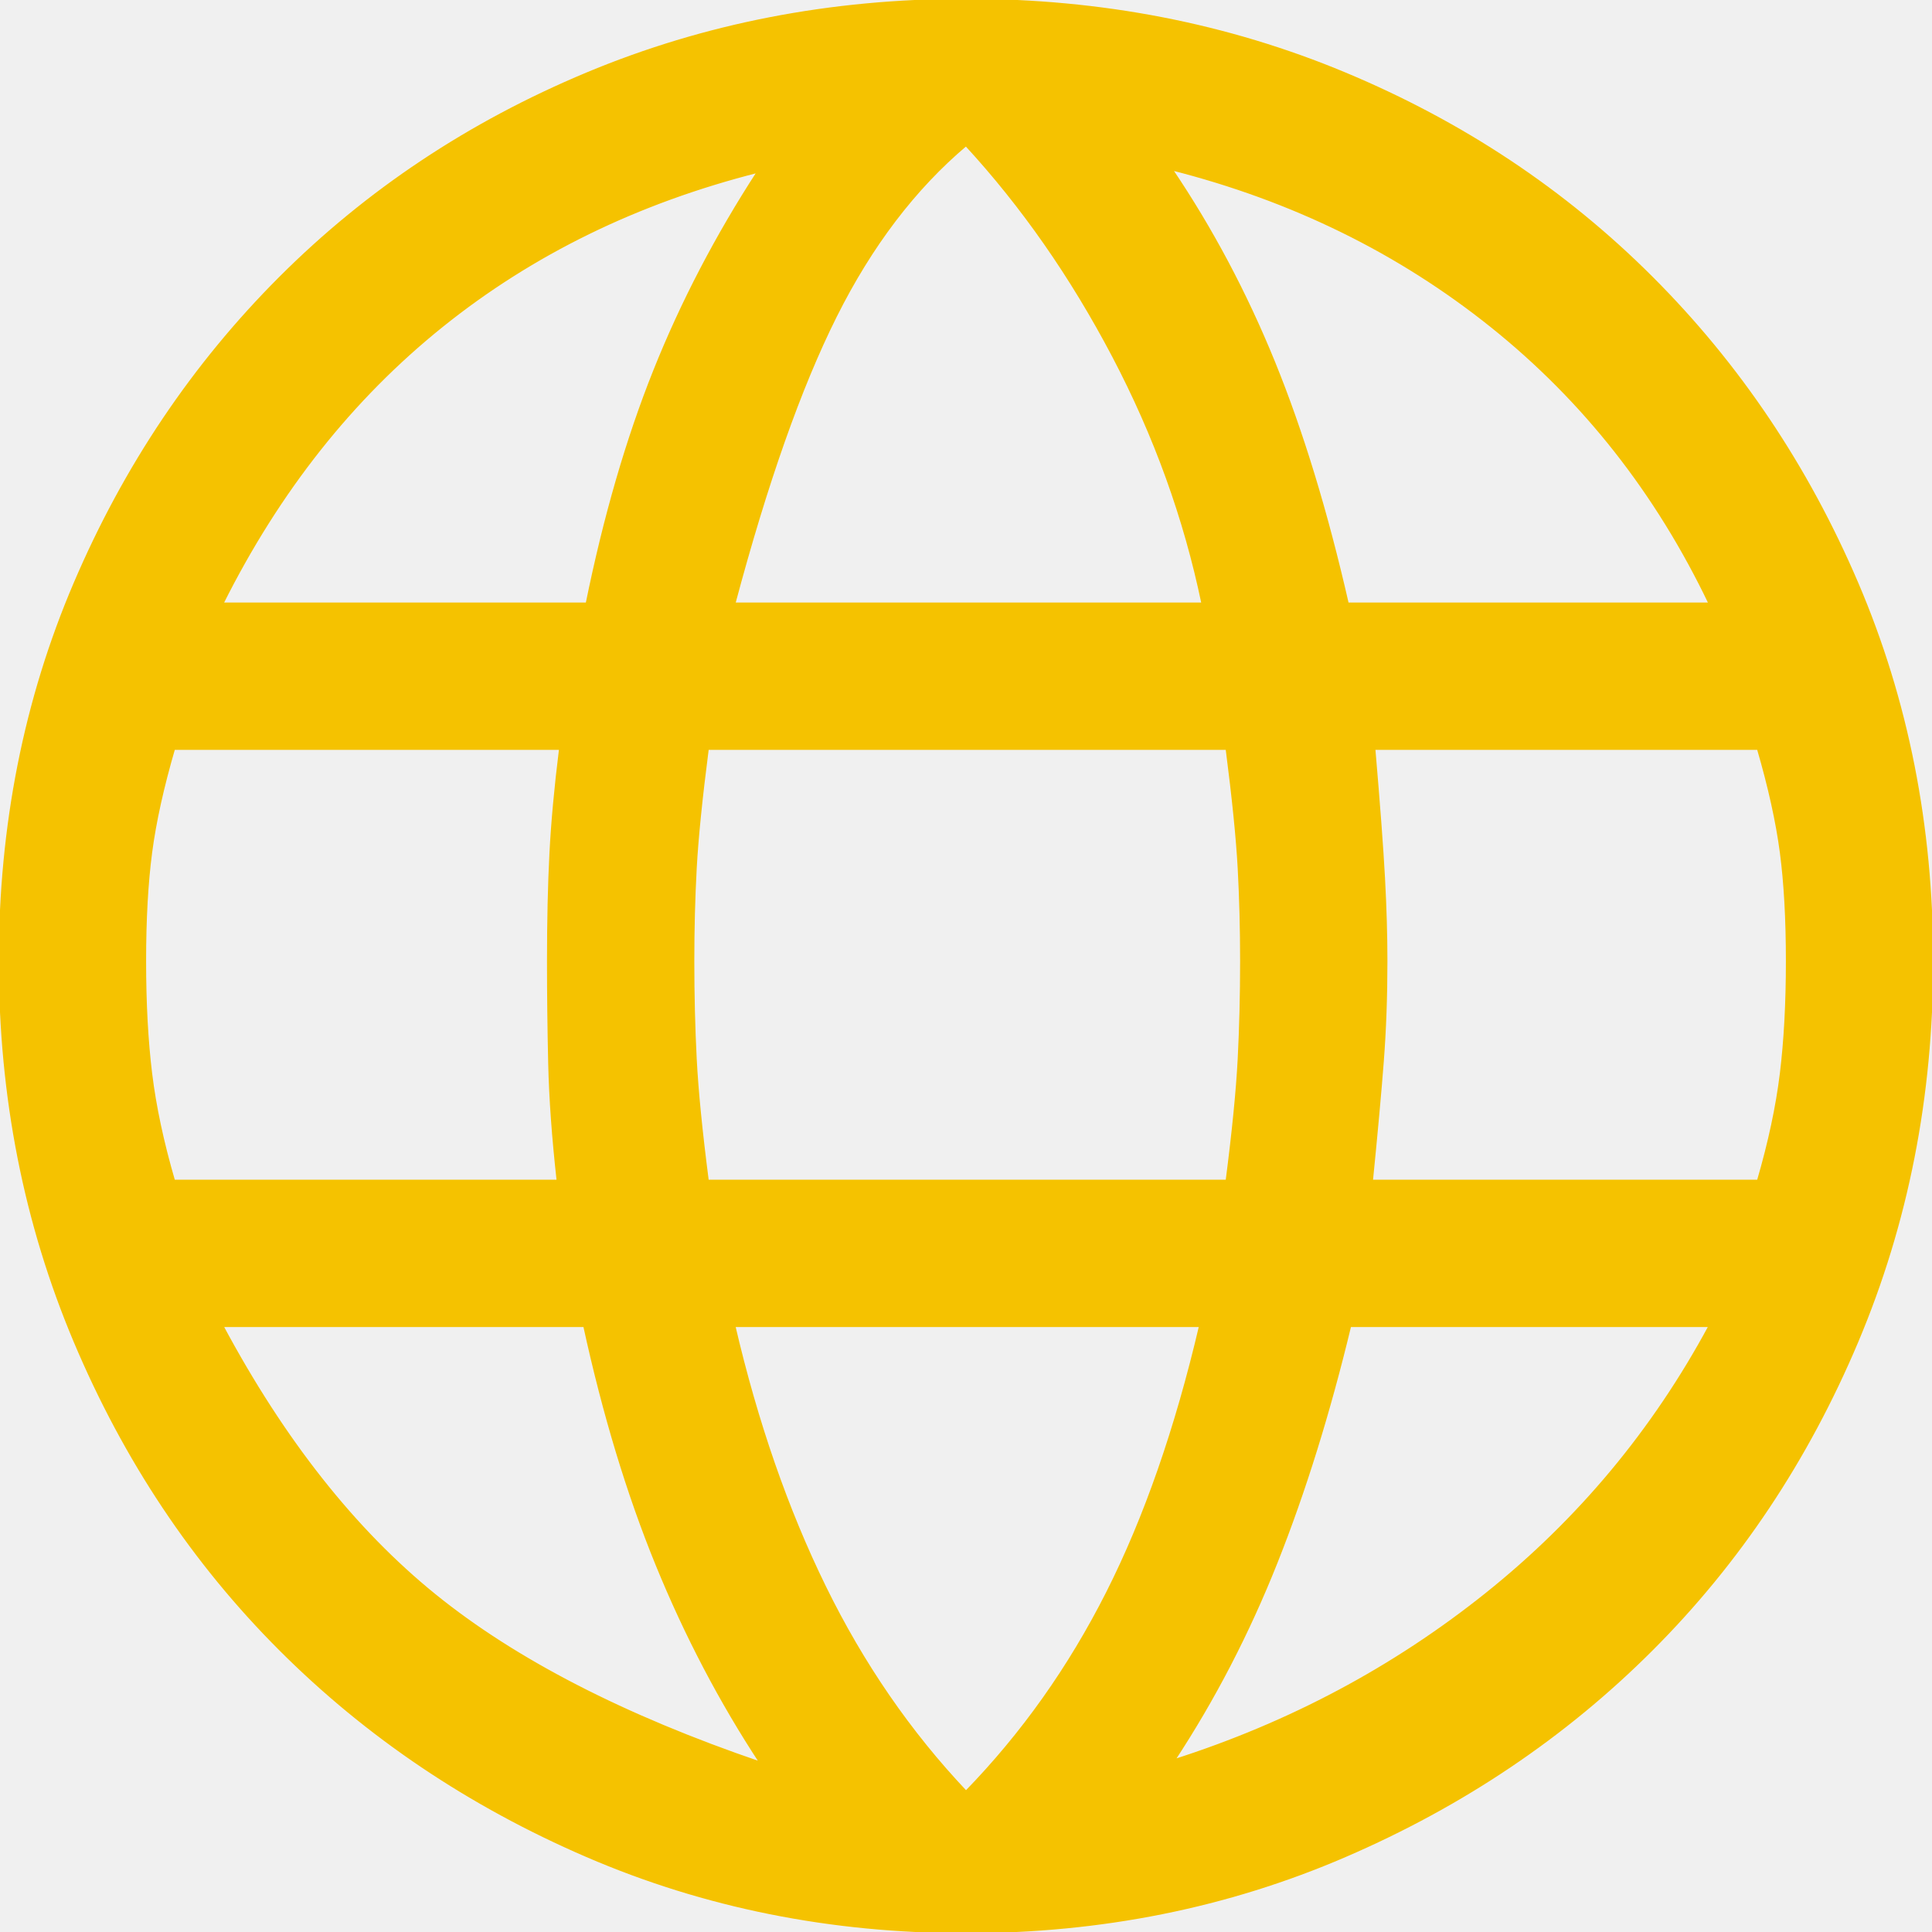
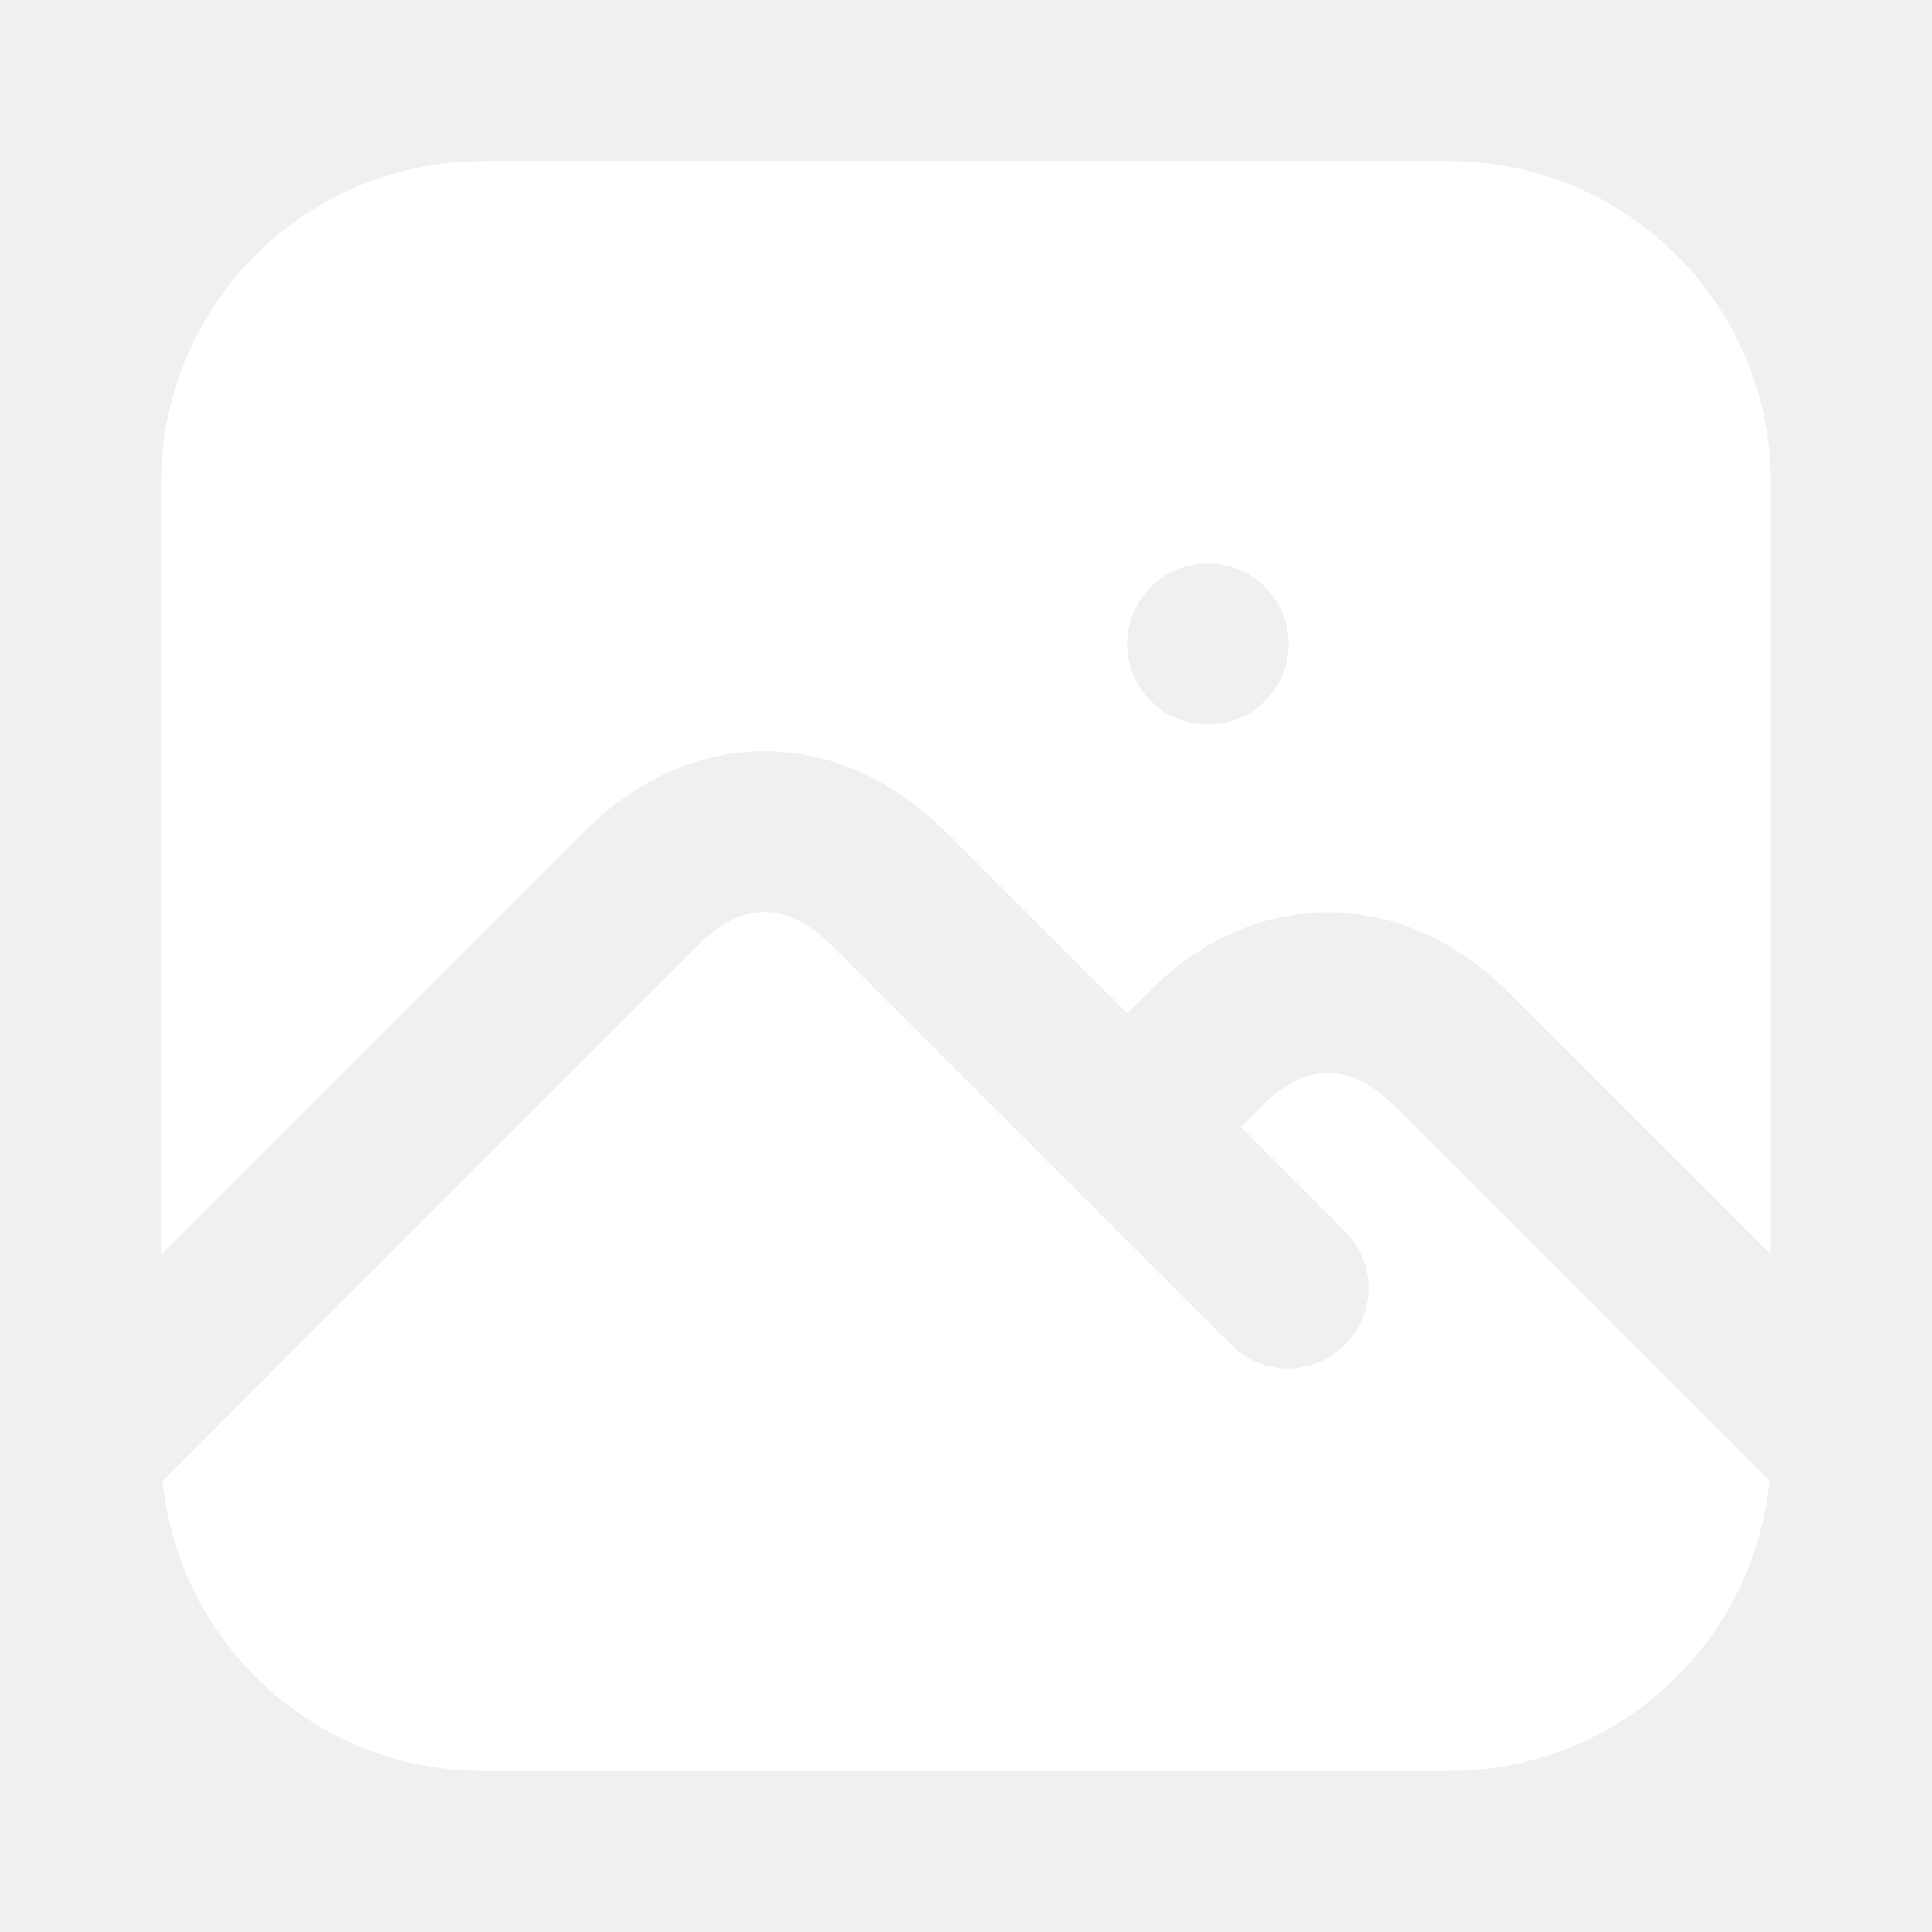
- <svg xmlns="http://www.w3.org/2000/svg" version="1.1" viewBox="4 4 40 40" width="40" height="40" fill="none">
-   <svg height="48px" viewBox="0 -960 960 960" width="48px" fill="#f5c200" stroke="#f5c200">
-     <path d="M480-80q-84 0-157-31.5T196-197q-54-54-85-127.5T80-482q0-84 31-156.5T196-765q54-54 127-84.5T480-880q84 0 157 30.5T764-765q54 54 85 126.5T880-482q0 84-31 157.5T764-197q-54 54-127 85.5T480-80Zm0-58q35-36 58.5-82.5T577-331H384q14 60 37.5 108t58.5 85Zm-85-12q-25-38-43-82t-30-99H172q38 71 88 111.5T395-150Zm171-1q72-23 129.5-69T788-331H639q-13 54-30.5 98T566-151ZM152-391h159q-3-27-3.5-48.5T307-482q0-25 1-44.5t4-43.5H152q-7 24-9.5 43t-2.5 45q0 26 2.5 46.5T152-391Zm221 0h215q4-31 5-50.5t1-40.5q0-20-1-38.5t-5-49.5H373q-4 31-5 49.5t-1 38.5q0 21 1 40.5t5 50.5Zm275 0h160q7-24 9.5-44.5T820-482q0-26-2.5-45t-9.5-43H649q3 35 4 53.5t1 34.5q0 22-1.5 41.5T648-391Zm-10-239h150q-33-69-90.5-115T565-810q25 37 42.5 80T638-630Zm-254 0h194q-11-53-37-102.5T480-820q-32 27-54 71t-42 119Zm-212 0h151q11-54 28-96.5t43-82.5q-75 19-131 64t-91 115Z" fill="#f5c200" stroke="#f5c200" />
-   </svg>
+ <svg xmlns="http://www.w3.org/2000/svg" width="50" height="50" viewBox="0 0 50 50" fill="none">
+   <g>
+     <path d="M14.194 20.025C15.146 19.233 16.106 19.233 17.081 20.048C17.081 20.048 17.306 20.252 17.306 20.252L27.694 30.64C27.694 30.64 27.89 30.812 27.89 30.812C28.719 31.455 29.897 31.381 30.639 30.639C31.381 29.897 31.455 28.719 30.812 27.89C30.812 27.89 30.64 27.694 30.64 27.694L27.948 25L28.556 24.39C28.556 24.39 28.777 24.192 28.777 24.192C29.729 23.4 30.69 23.4 31.665 24.215C31.665 24.215 31.89 24.419 31.89 24.419C31.89 24.419 41.627 34.158 41.627 34.158C41.219 38.258 37.877 41.445 33.763 41.656C33.763 41.656 33.333 41.667 33.333 41.667C33.333 41.667 8.333 41.667 8.333 41.667C4.051 41.666 0.467 38.421 0.042 34.16C0.042 34.16 13.973 20.223 13.973 20.223L14.194 20.025C14.194 20.025 14.194 20.025 14.194 20.025ZM33.333 1.90735e-06C37.774 -4.76837e-07 41.434 3.482 41.656 7.917C41.656 7.917 41.667 8.333 41.667 8.333L41.667 28.302L34.806 21.444C34.806 21.444 34.494 21.158 34.494 21.158C31.877 18.877 28.556 18.873 25.96 21.123C25.96 21.123 25.64 21.415 25.64 21.415L25 22.052L20.223 17.277C20.223 17.277 19.91 16.992 19.91 16.992C17.294 14.71 13.973 14.706 11.377 16.956C11.377 16.956 11.056 17.248 11.056 17.248L0 28.302C0 28.302 0 8.333 0 8.333C4.76837e-07 3.893 3.482 0.232 7.917 0.01C7.917 0.01 8.333 0 8.333 0L33.333 0C33.333 0 33.333 1.90735e-06 33.333 1.90735e-06ZM27.104 10.417C27.104 10.417 26.84 10.431 26.84 10.431C25.792 10.556 25.002 11.445 25.002 12.5C25.002 13.555 25.792 14.444 26.84 14.569C26.84 14.569 27.083 14.583 27.083 14.583C27.083 14.583 27.348 14.569 27.348 14.569C28.396 14.444 29.185 13.555 29.185 12.5C29.185 11.445 28.396 10.556 27.348 10.431C27.348 10.431 27.104 10.417 27.104 10.417L27.104 10.417Z" fill="#FFFFFF" transform="translate(4.167 4.167)" />
+   </g>
</svg>
